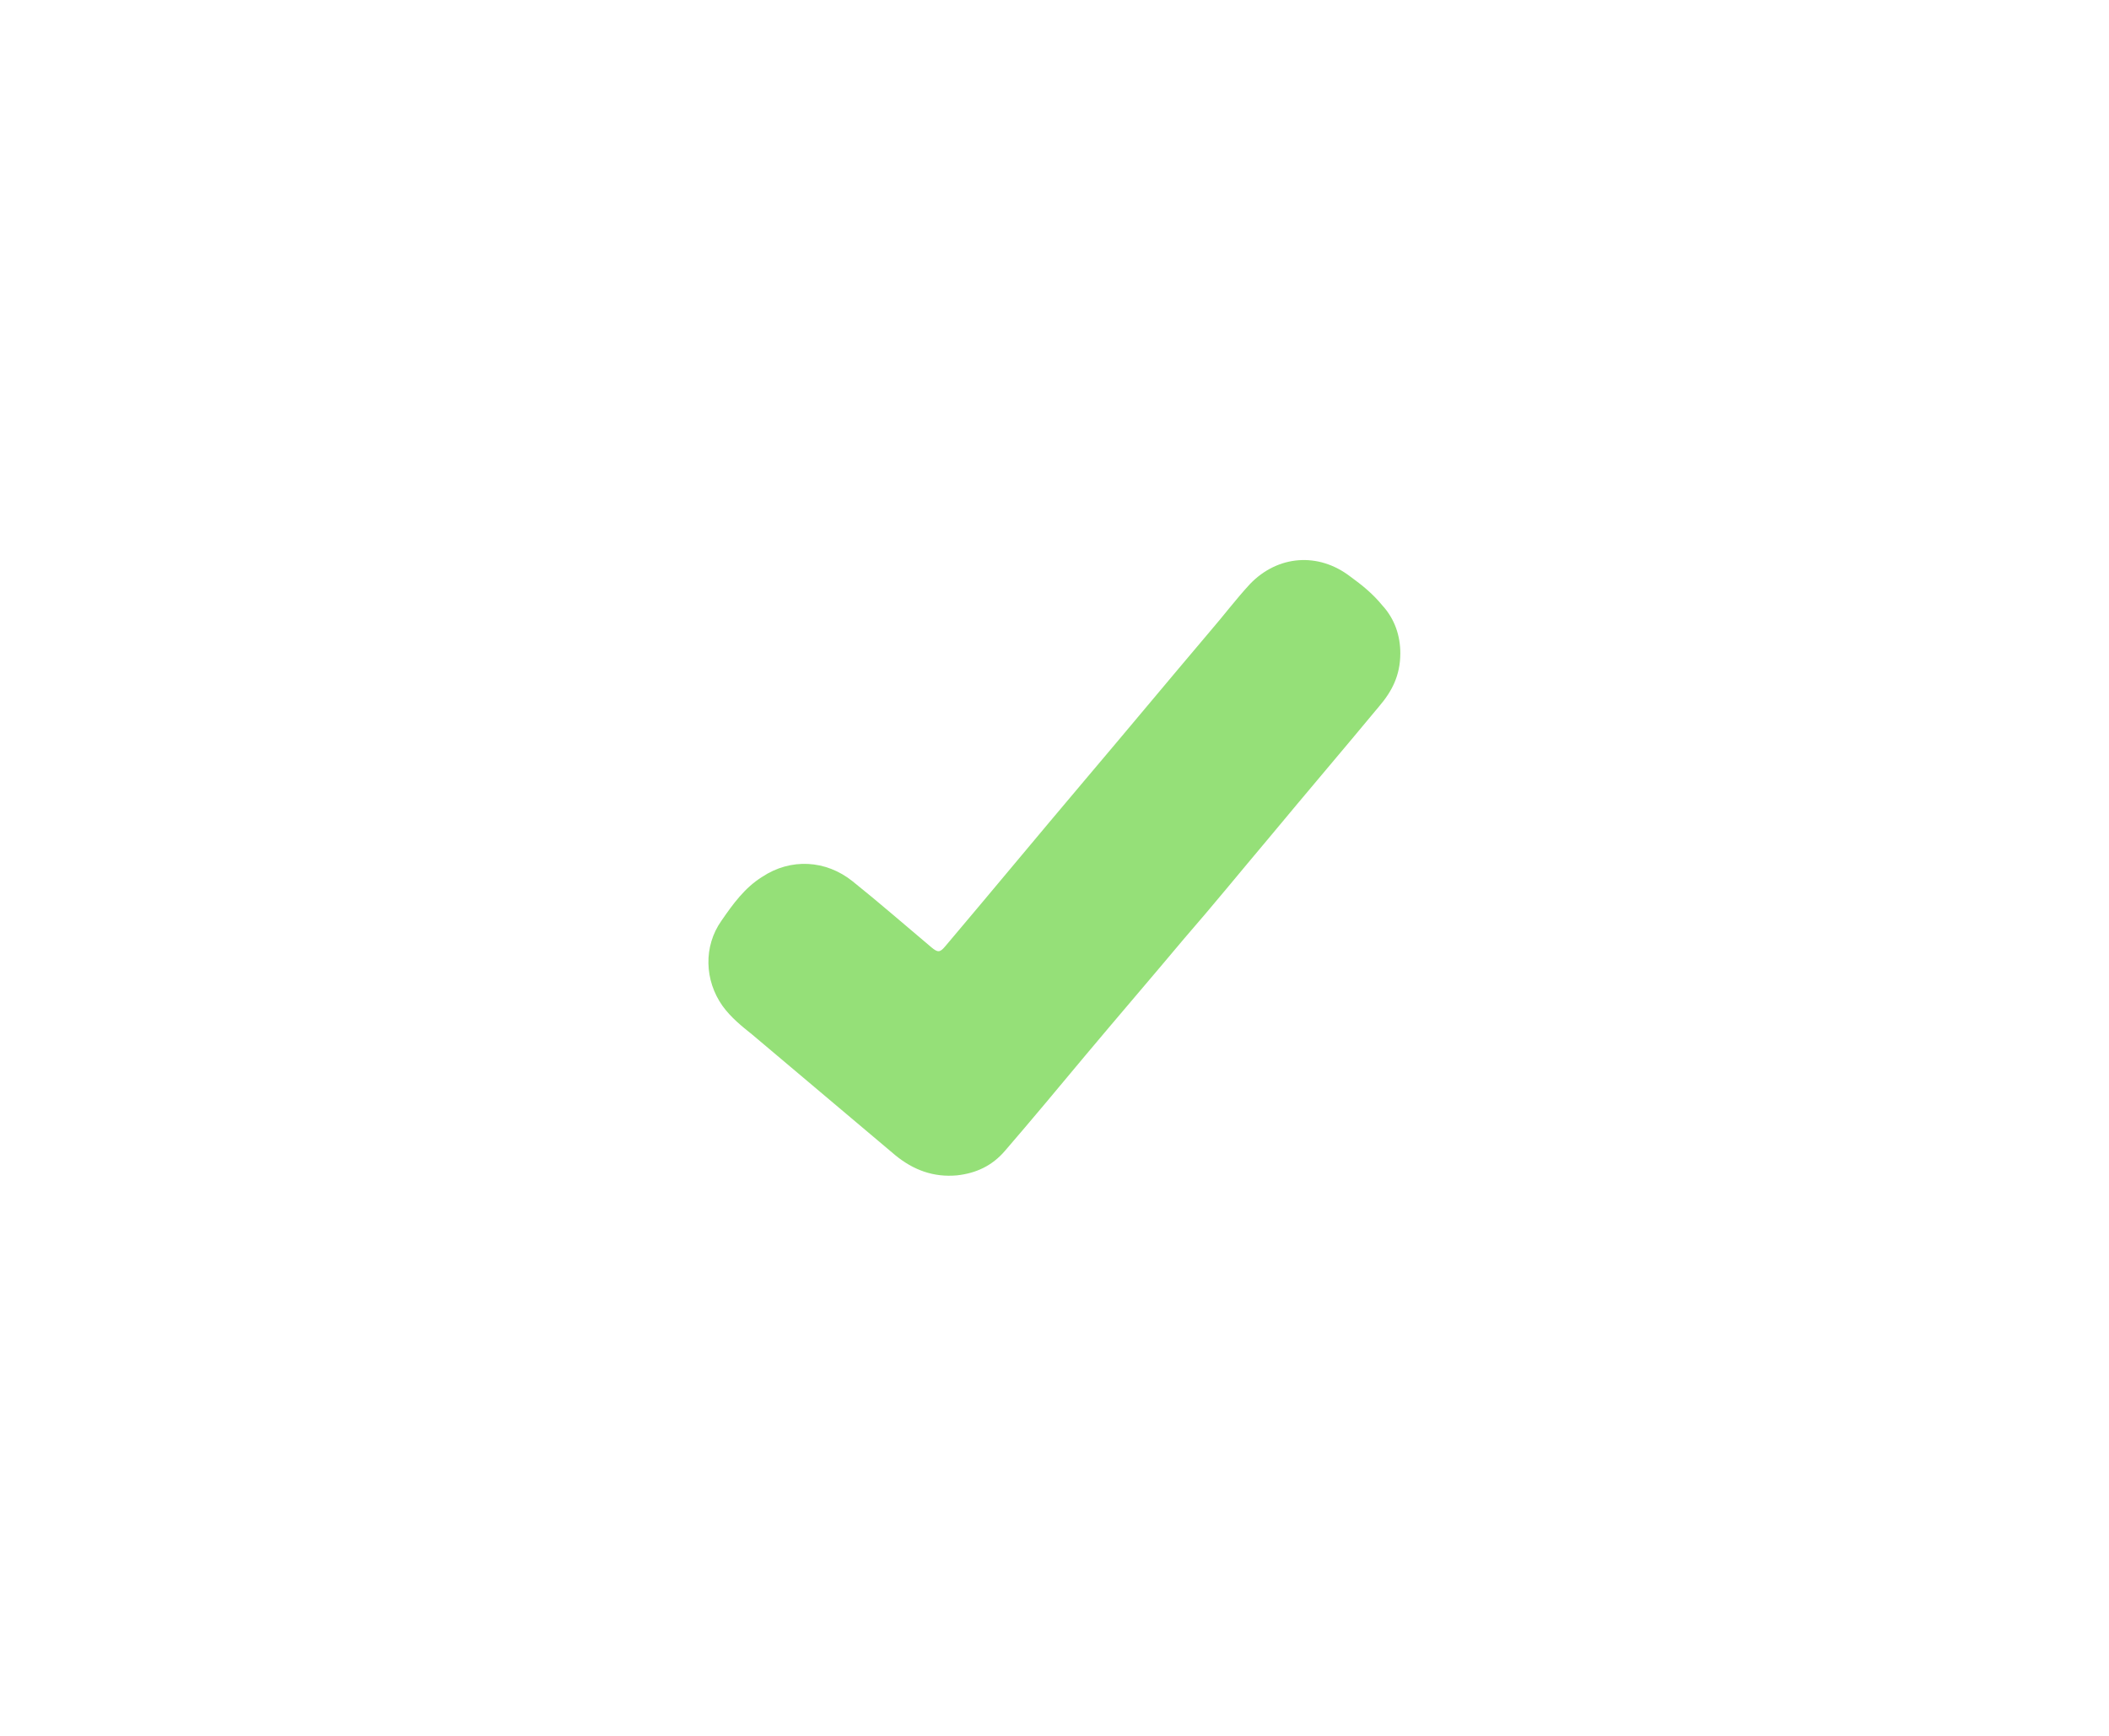
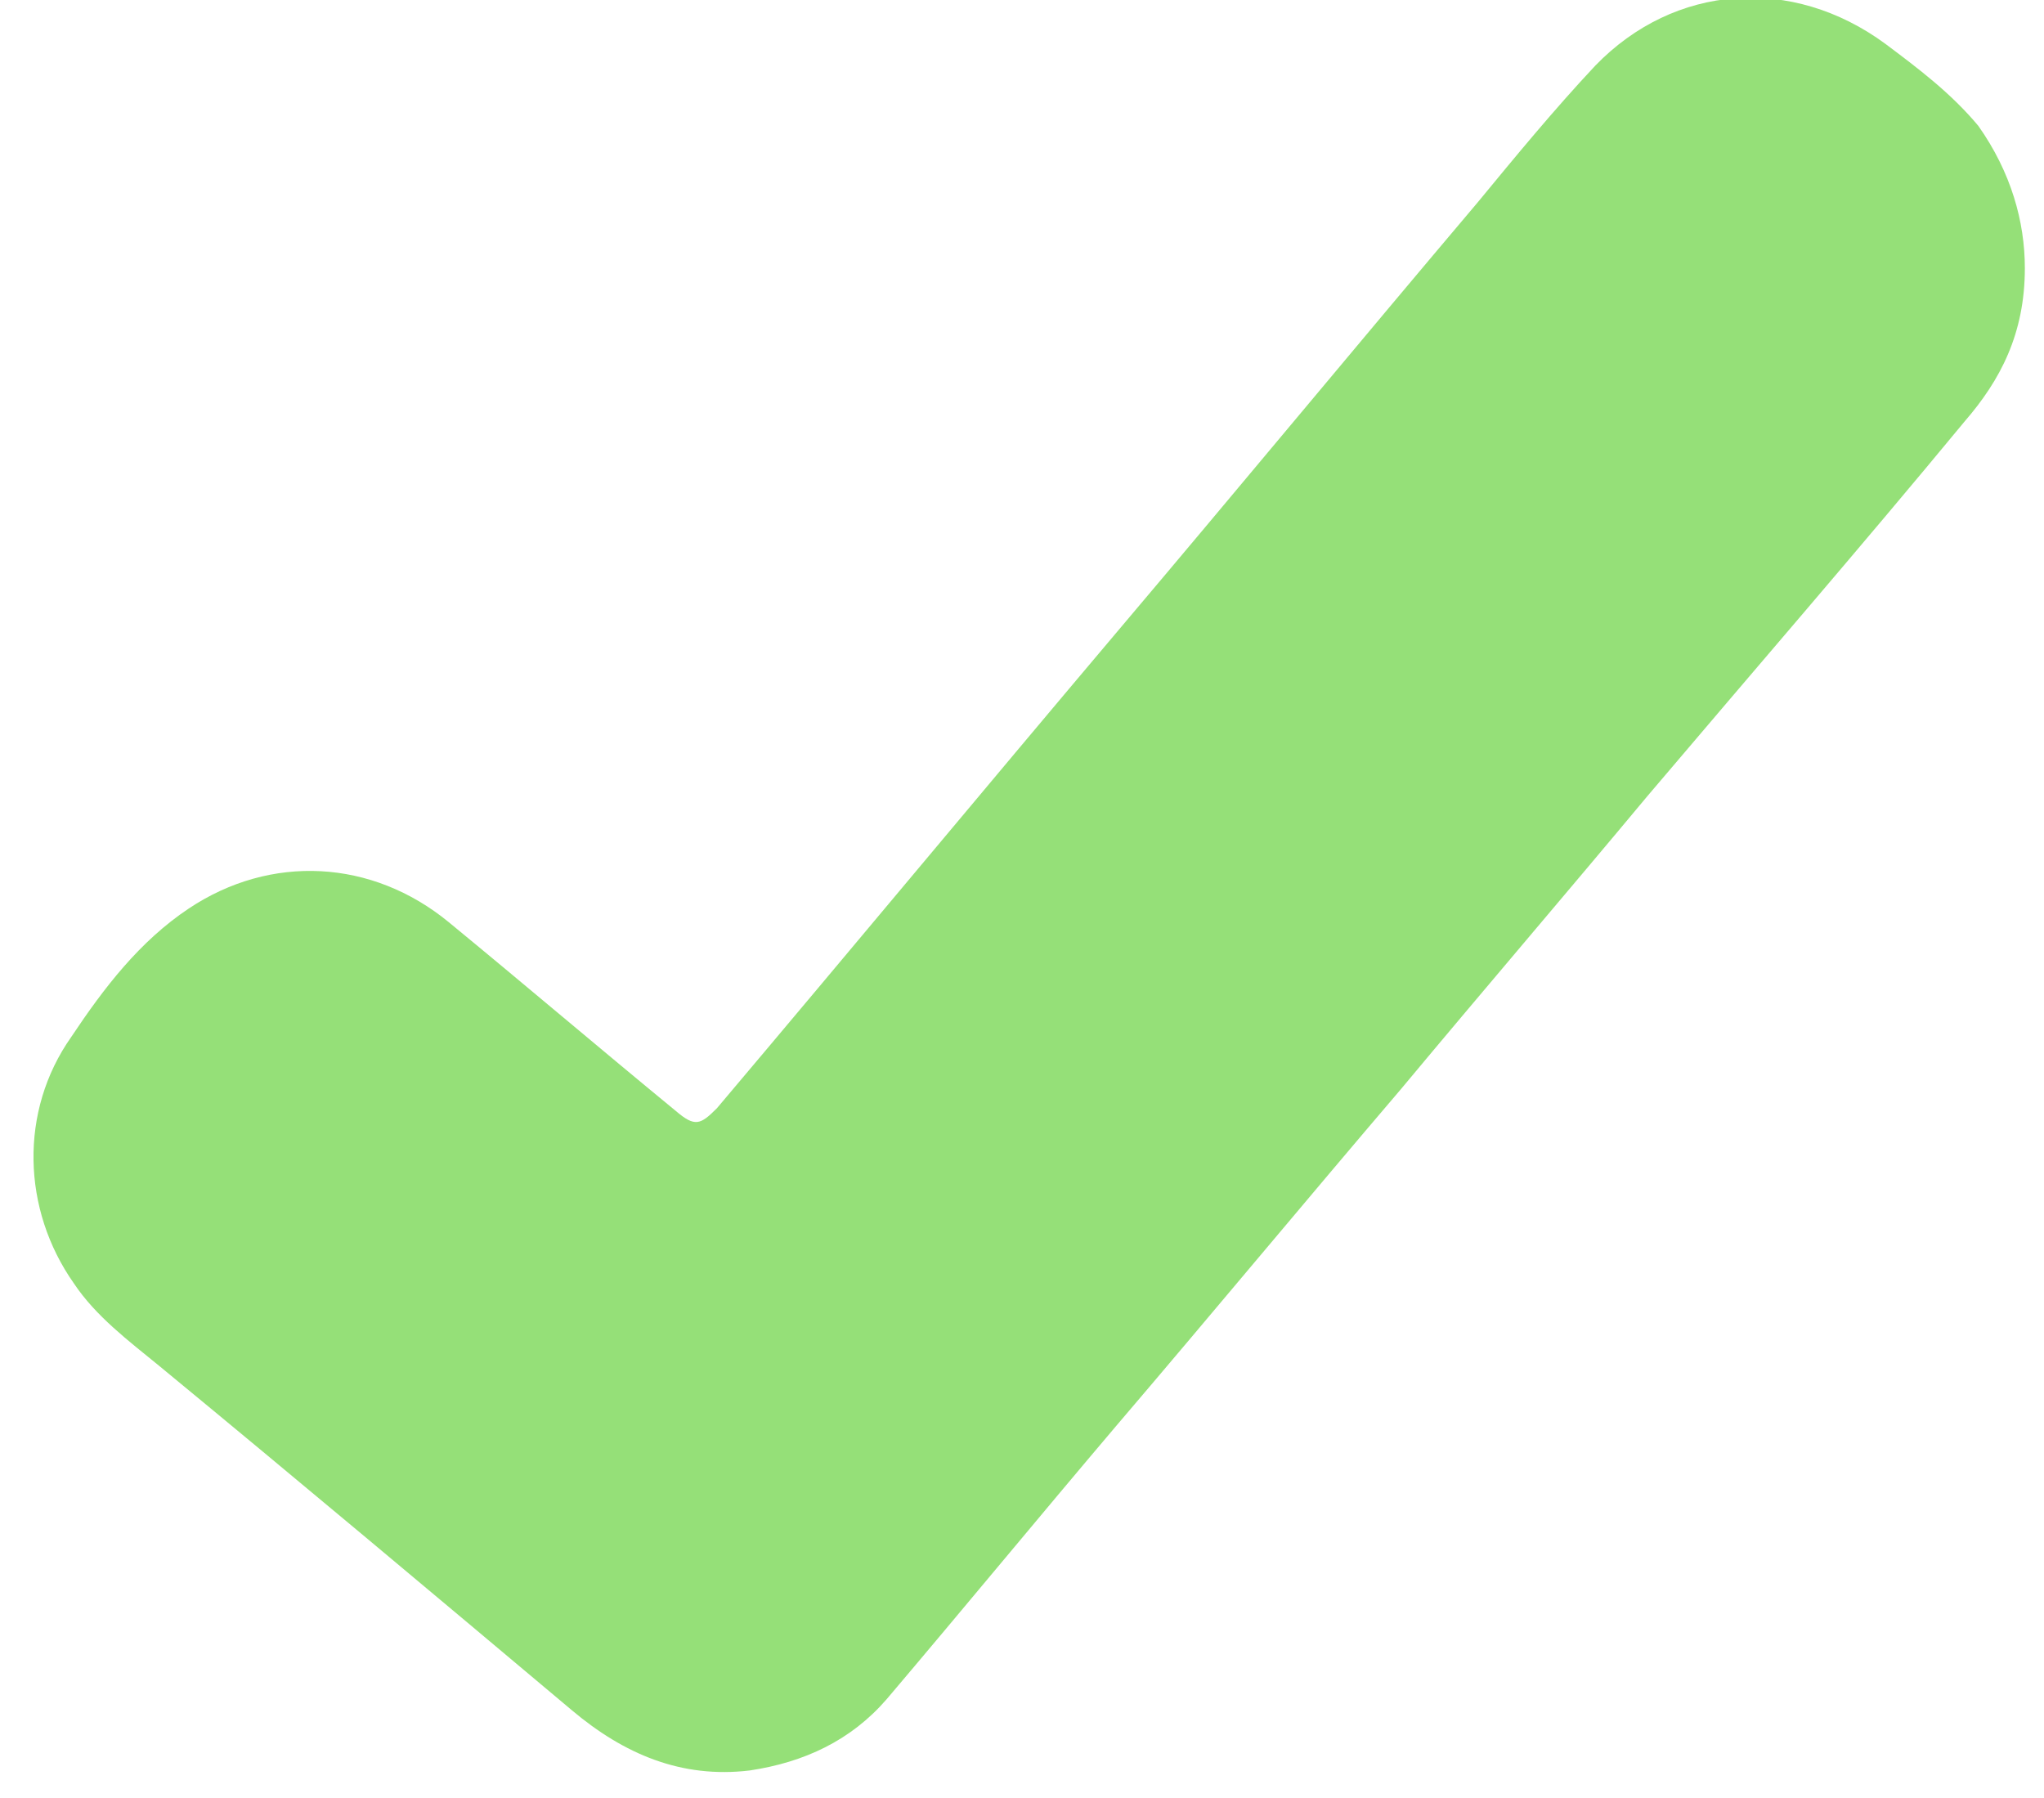
- <svg xmlns="http://www.w3.org/2000/svg" version="1.1" id="Layer_1" x="0px" y="0px" viewBox="0 0 197.9 162.9" style="enable-background:new 0 0 197.9 162.9;" xml:space="preserve">
+ <svg xmlns="http://www.w3.org/2000/svg" version="1.1" id="Layer_1" x="0px" y="0px" viewBox="0 0 74.7 65.7" style="enable-background:new 0 0 74.7 65.7;" xml:space="preserve">
  <style type="text/css">
	.st0{fill:#95E078;}
	.st1{fill:#CA4D40;}
</style>
-   <path class="st0" d="M131.4,61.3c0,2.1-0.8,3.6-2,5c-3.4,4.1-6.9,8.2-10.3,12.3c-2.7,3.2-5.3,6.4-8,9.5c-3.1,3.7-6.2,7.3-9.3,11  c-2.5,3-5,6-7.5,8.9c-1.2,1.4-2.7,2.1-4.5,2.3c-2.2,0.2-4.1-0.5-5.8-1.9c-4.5-3.8-8.9-7.5-13.4-11.3c-1-0.8-2-1.6-2.8-2.7  c-1.7-2.4-1.8-5.6-0.1-8c1.1-1.6,2.2-3.1,3.8-4.1c2.7-1.8,6-1.6,8.5,0.4c2.5,2,4.9,4.1,7.4,6.2c0.6,0.5,0.8,0.5,1.3-0.1  c4.4-5.2,8.7-10.4,13.1-15.6c3.9-4.6,7.8-9.3,11.7-13.9c1.3-1.5,2.5-3.1,3.8-4.5c2.6-2.7,6.4-3,9.4-0.7c1.1,0.8,2.1,1.6,3,2.7  C130.9,58.1,131.4,59.7,131.4,61.3z" />
-   <path class="st1" d="M260.2,101.3c0-2.8,1.3-5.1,3.2-7.1c3.9-3.9,7.8-7.8,11.7-11.6c1.1-1.1,1.1-1.2,0-2.3c-4-4-8-7.9-12-11.9  c-2.8-2.8-3.8-6.1-2.4-9.9c2.3-6,9.7-8.3,15-3.2c3.9,3.8,7.8,7.7,11.6,11.6c1.7,1.7,1.7,1.8,3.4,0c3.7-3.7,7.4-7.4,11.1-11.1  c2.1-2.1,4.5-3.3,7.5-3.2c3.9,0.2,6.6,2.2,8.1,5.7c1.4,3.2,0.6,7.2-1.9,9.6c-4.2,4.2-8.4,8.4-12.6,12.6c-0.9,0.9-0.9,1.1,0,1.9  c4.1,4.1,8.2,8.2,12.3,12.2c3,2.9,3.6,6.4,2.1,10.1c-1.5,3.8-4.5,5.4-8.3,5.7c-2.4,0.1-4.4-0.8-6.1-2.4c-4.1-3.9-8-7.9-12-11.9  c-1.7-1.8-1.7-1.8-3.4-0.1c-3.9,3.9-7.8,7.8-11.7,11.7c-5.1,5-13.5,2.7-15.3-4.2C260.3,102.8,260.2,102.1,260.2,101.3z" />
+   <path class="st0" d="M74,9.8c0,2.4-0.9,4.1-2.2,5.6C68,20,64.1,24.5,60.2,29.1c-3,3.6-6,7.1-9,10.7c-3.5,4.1-6.9,8.2-10.4,12.3  c-2.8,3.3-5.6,6.7-8.4,10c-1.3,1.5-3,2.3-5,2.6c-2.5,0.3-4.6-0.6-6.5-2.2c-5-4.2-10-8.4-15.1-12.6c-1.1-0.9-2.3-1.8-3.1-3  c-1.9-2.7-2-6.3-0.1-9c1.2-1.8,2.5-3.5,4.3-4.7c3-2,6.7-1.8,9.5,0.5c2.8,2.3,5.5,4.6,8.3,6.9c0.7,0.6,0.9,0.5,1.5-0.1  c4.9-5.8,9.8-11.7,14.7-17.5c4.4-5.2,8.7-10.4,13.1-15.6c1.4-1.7,2.8-3.4,4.3-5c2.9-3,7.2-3.3,10.6-0.8c1.2,0.9,2.4,1.8,3.4,3  C73.5,6.3,74,8.1,74,9.8z" />
+   <path class="st1" d="M200,51.4c0-2.8,1.3-5.1,3.2-7.1c3.9-3.9,7.8-7.8,11.7-11.6c1.1-1.1,1.1-1.2,0-2.3c-4-4-8-7.9-12-11.9  c-2.8-2.8-3.8-6.1-2.4-9.9c2.3-6,9.7-8.3,15-3.2c3.9,3.8,7.7,7.7,11.6,11.6c1.7,1.7,1.7,1.8,3.4,0c3.7-3.7,7.4-7.4,11.1-11.1  c2.1-2.1,4.5-3.3,7.5-3.2c3.9,0.2,6.6,2.2,8.1,5.7c1.4,3.2,0.6,7.2-1.9,9.6c-4.2,4.2-8.4,8.4-12.6,12.6c-0.9,0.9-0.9,1.1,0,1.9  c4.1,4.1,8.2,8.2,12.3,12.2c3,2.9,3.6,6.4,2.1,10.1c-1.5,3.8-4.5,5.4-8.3,5.7c-2.4,0.1-4.4-0.8-6.1-2.4c-4.1-3.9-8-7.9-12-11.9  c-1.7-1.8-1.7-1.8-3.4-0.1c-3.9,3.9-7.8,7.8-11.7,11.7c-5.1,5-13.5,2.7-15.3-4.2C200,52.9,199.9,52.1,200,51.4z" />
</svg>
